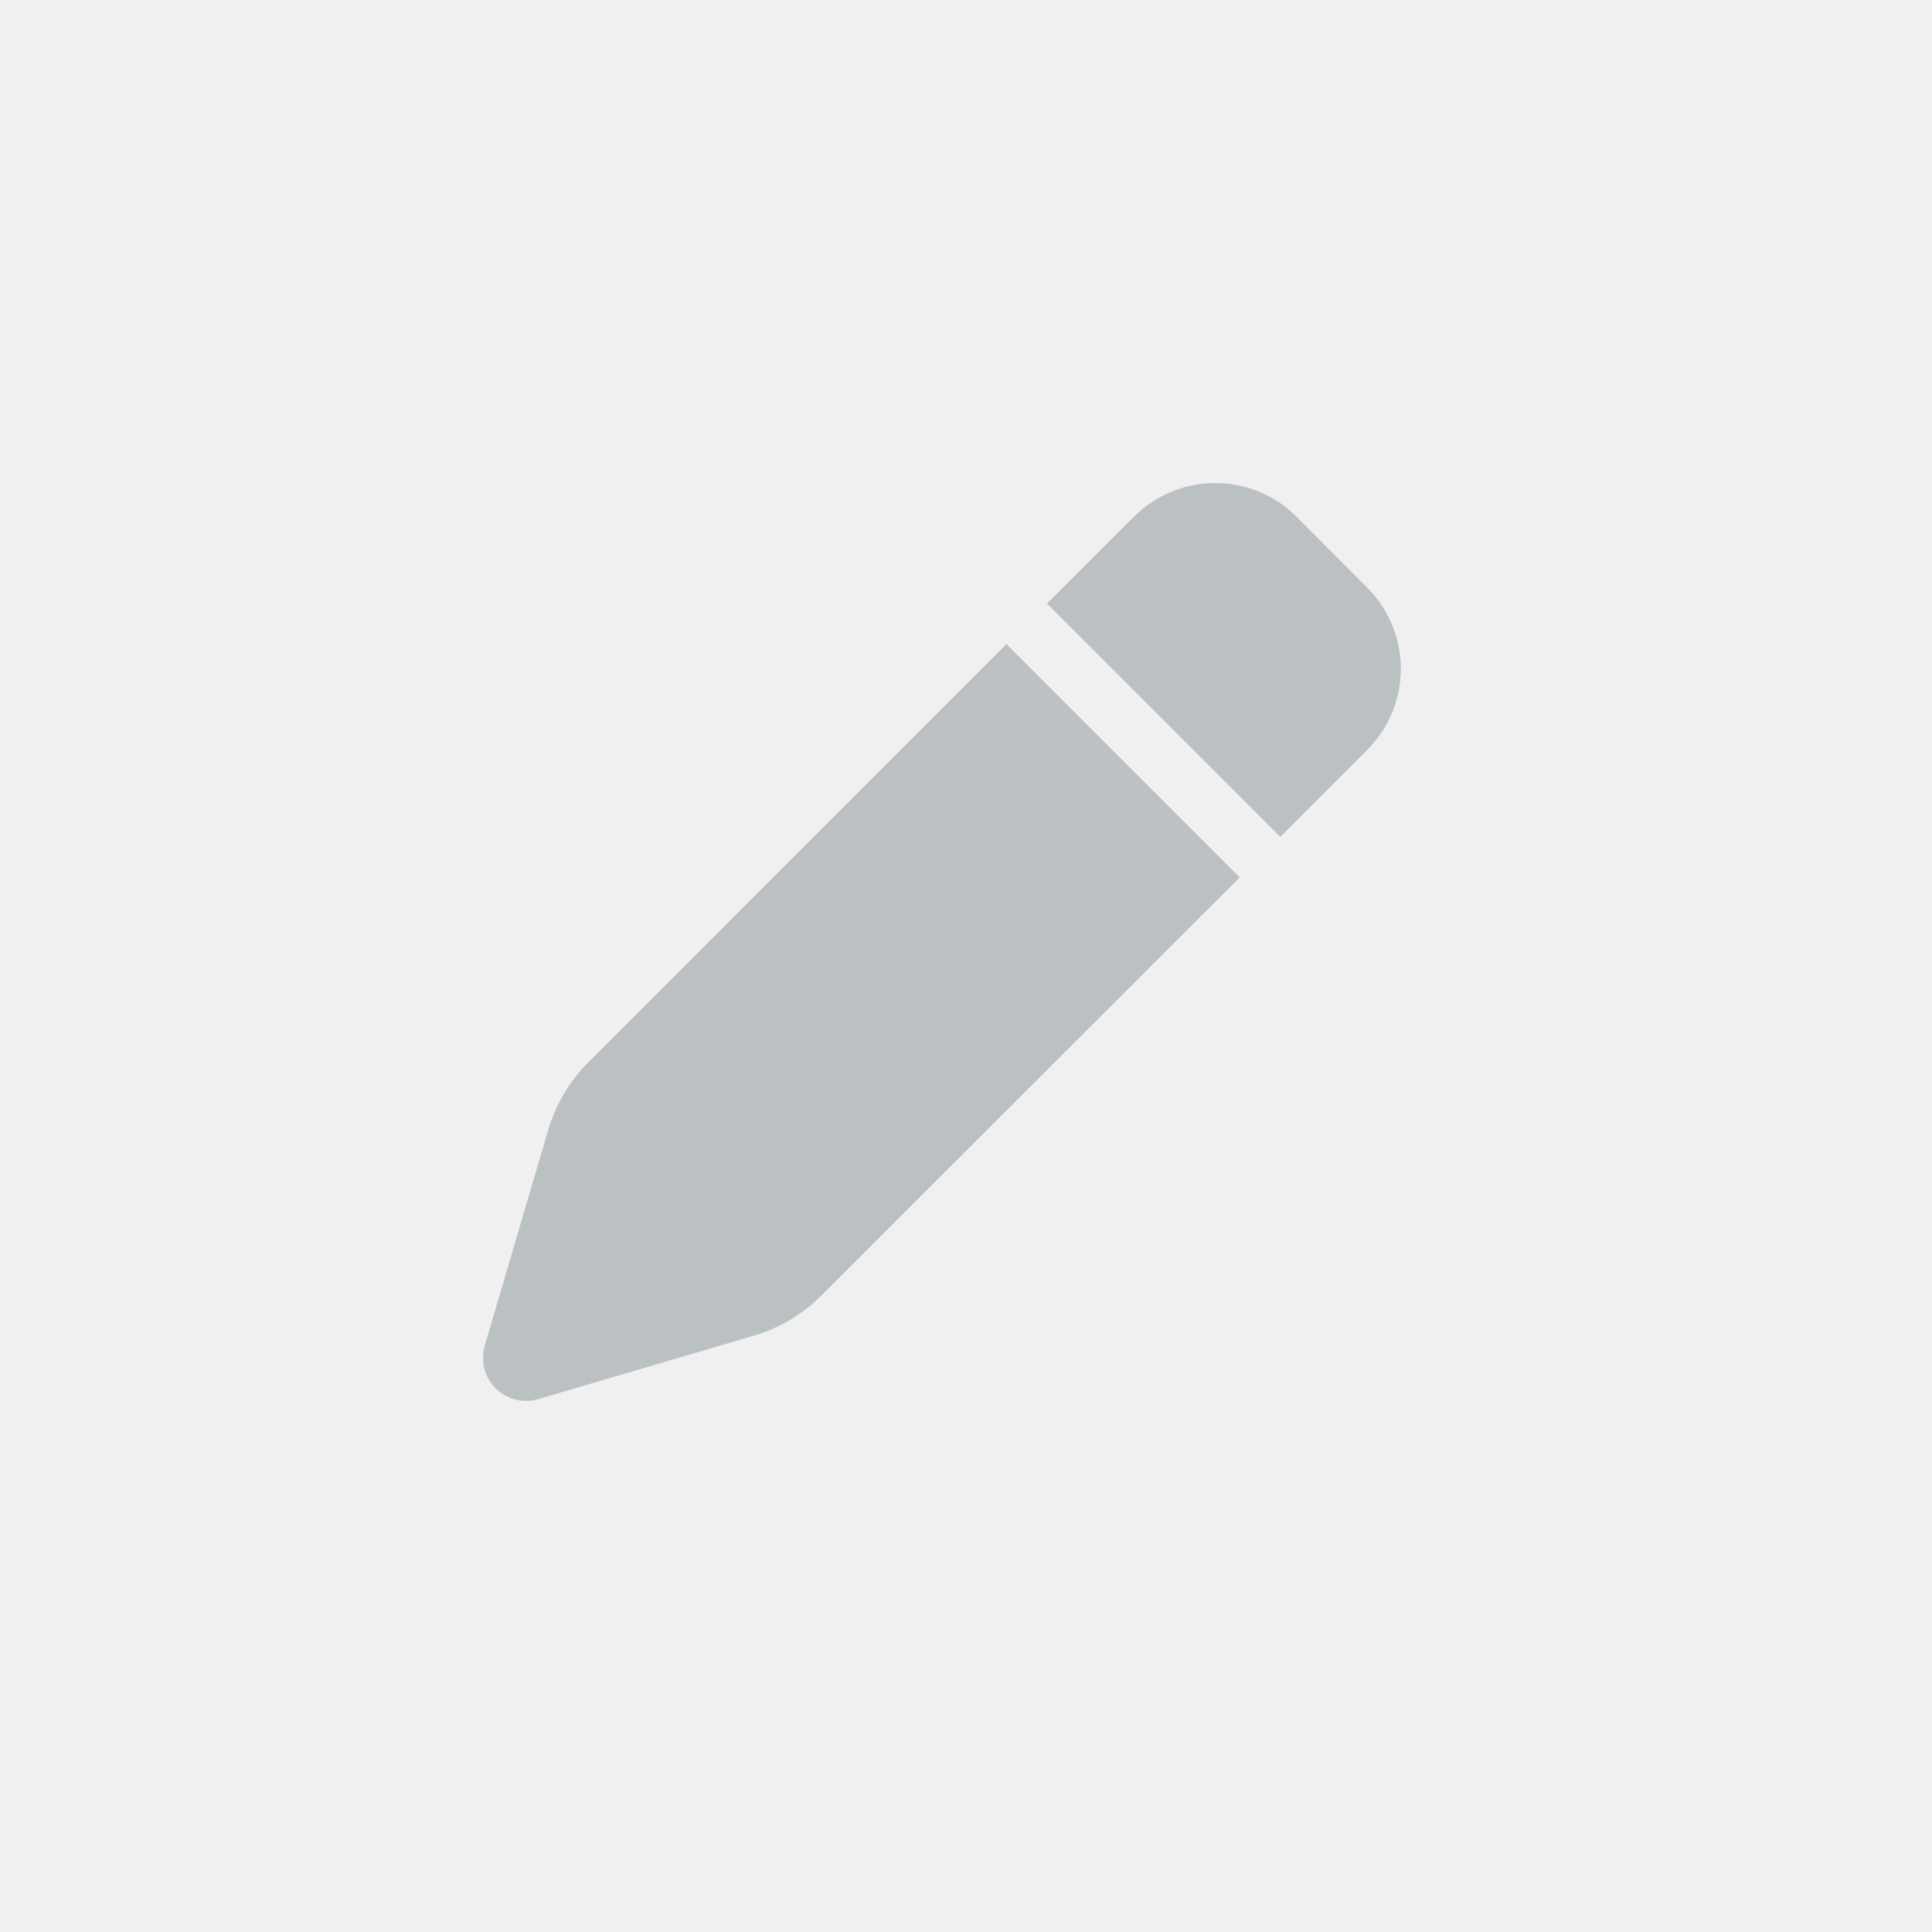
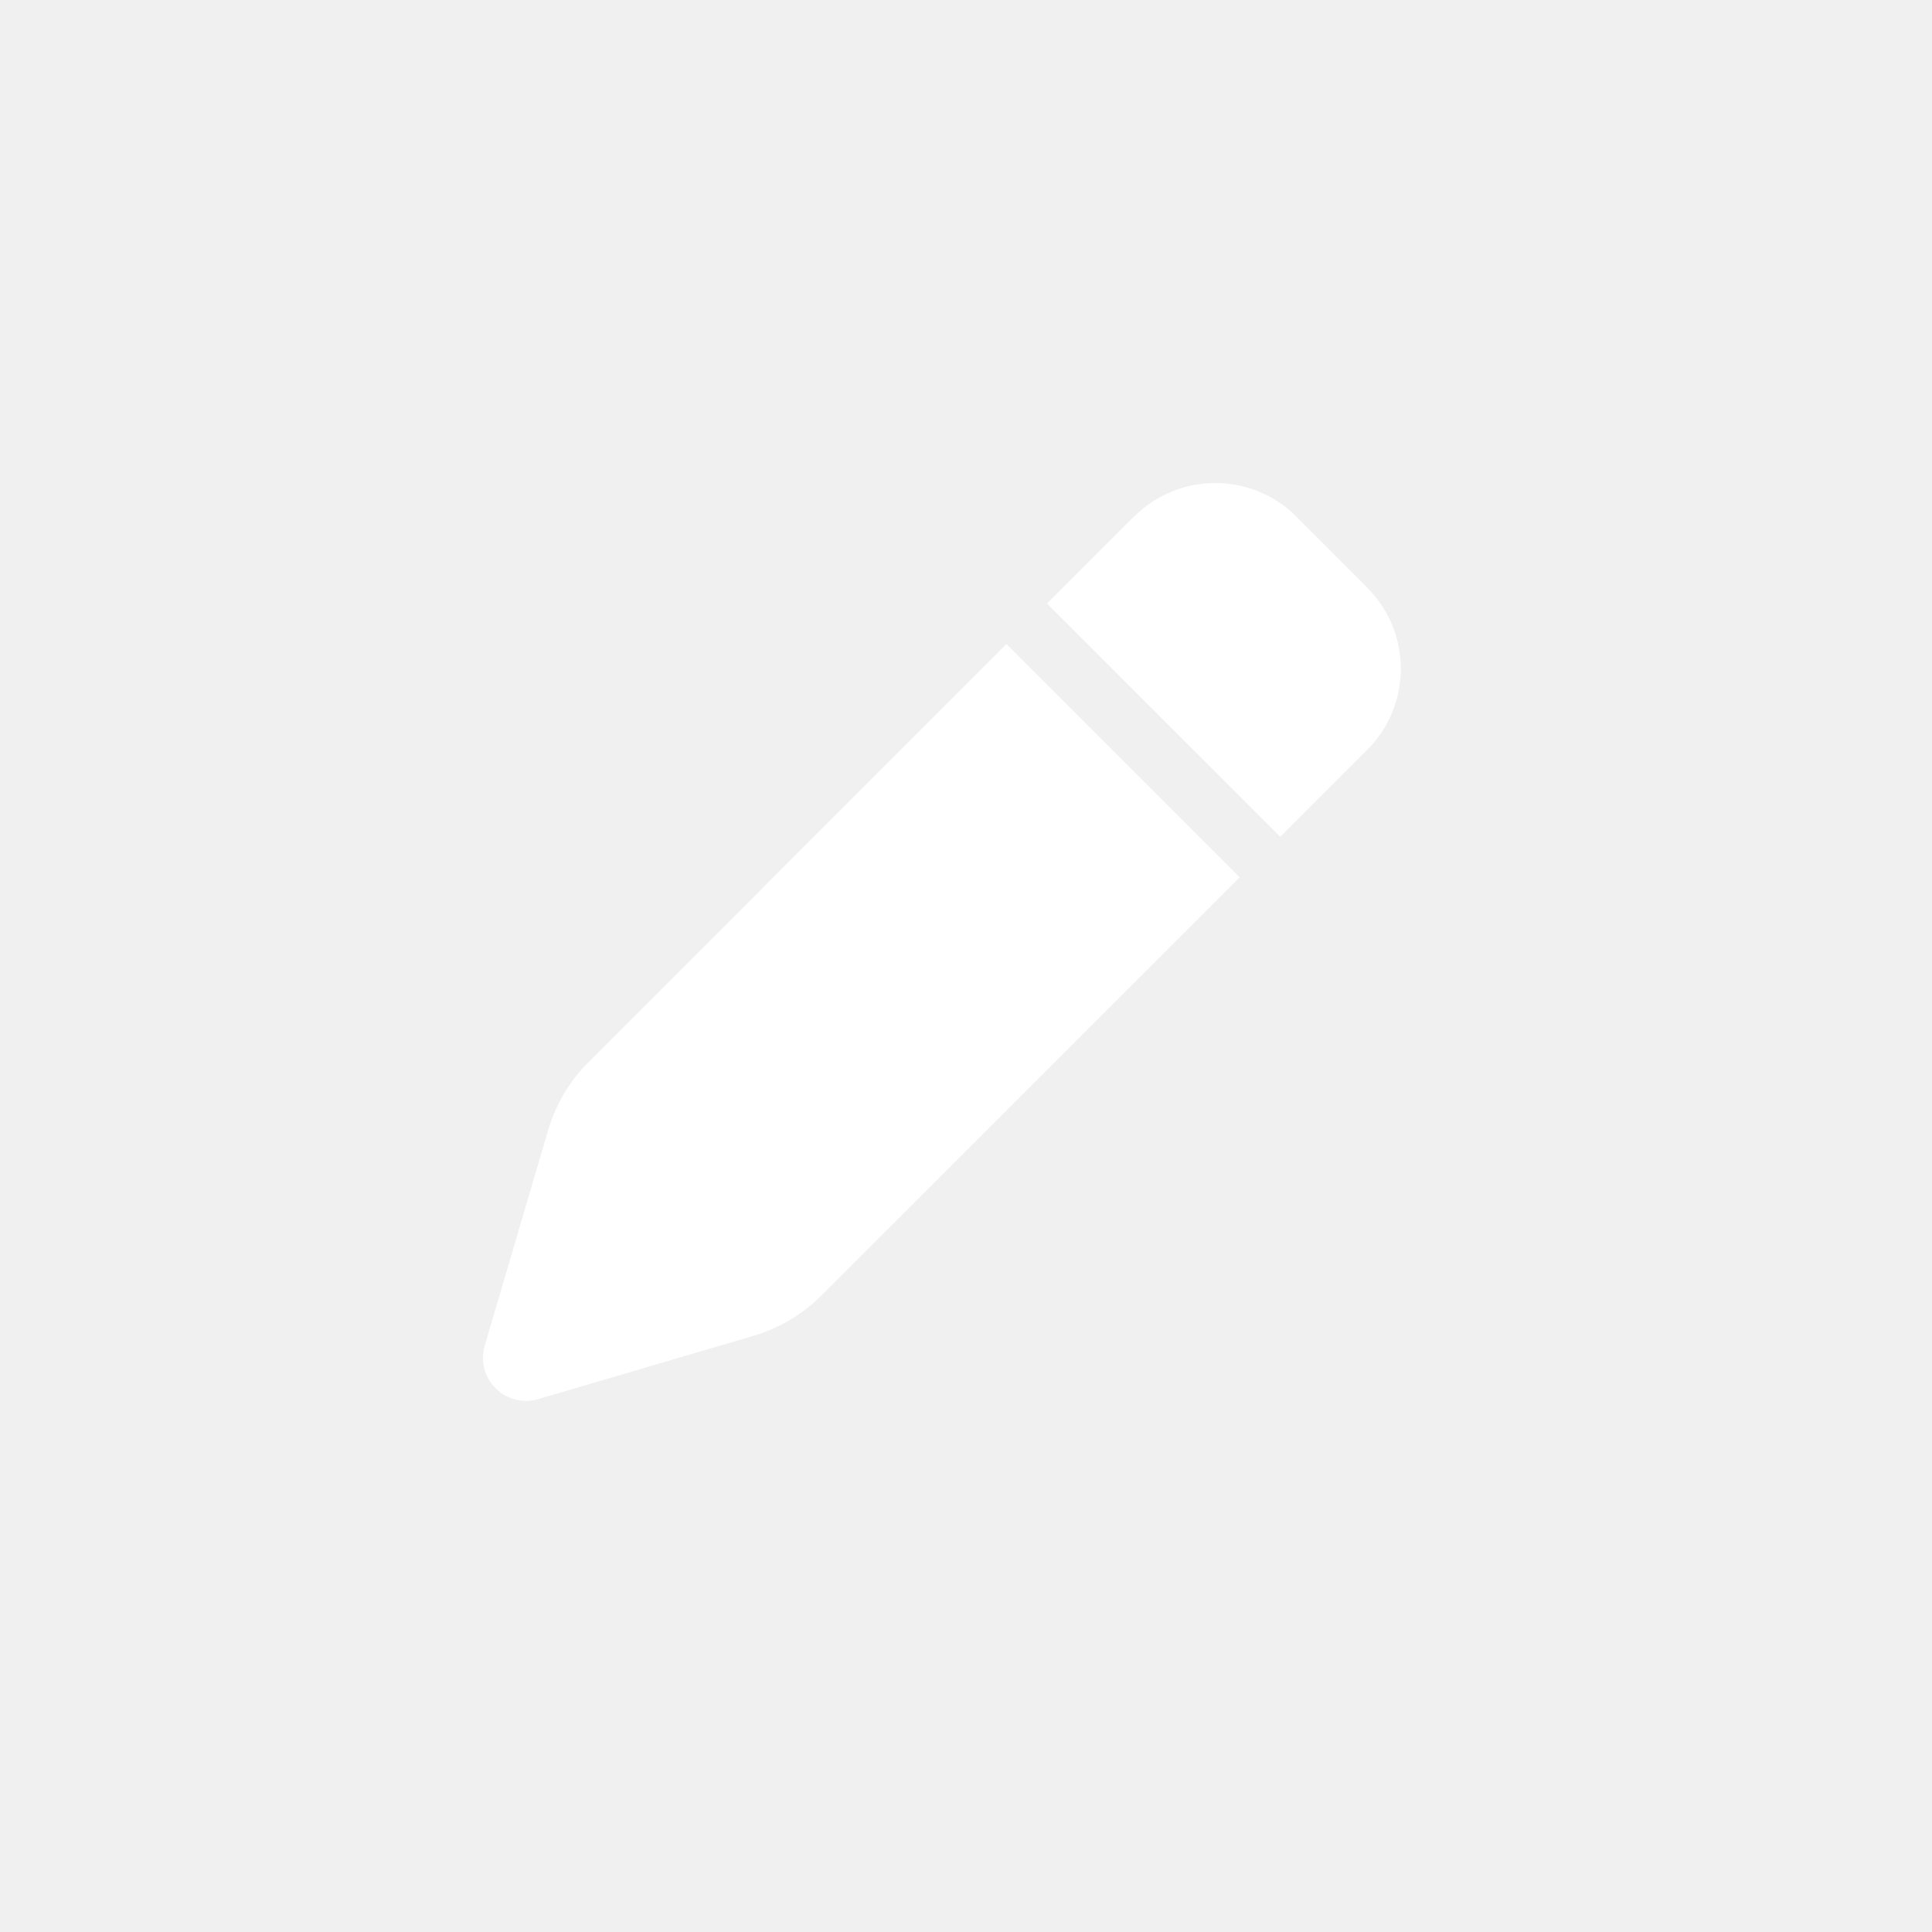
<svg xmlns="http://www.w3.org/2000/svg" width="24" height="24" viewBox="0 0 24 24" fill="none">
-   <path d="M14.085 6.418L13.006 7.497L15.904 10.395L16.983 9.316C17.541 8.759 17.541 7.856 16.983 7.299L16.105 6.418C15.548 5.861 14.645 5.861 14.088 6.418H14.085ZM12.502 8.001L7.306 13.199C7.074 13.431 6.905 13.719 6.811 14.033L6.022 16.715C5.966 16.904 6.018 17.107 6.156 17.245C6.294 17.384 6.497 17.435 6.684 17.381L9.366 16.592C9.68 16.499 9.968 16.329 10.2 16.097L15.4 10.899L12.502 8.001Z" fill="#BBC1C3" />
+   <path d="M14.085 6.418L13.006 7.497L15.904 10.395L16.983 9.316C17.541 8.759 17.541 7.856 16.983 7.299L16.105 6.418C15.548 5.861 14.645 5.861 14.088 6.418H14.085ZM12.502 8.001L7.306 13.199C7.074 13.431 6.905 13.719 6.811 14.033L6.022 16.715C5.966 16.904 6.018 17.107 6.156 17.245C6.294 17.384 6.497 17.435 6.684 17.381L9.366 16.592C9.68 16.499 9.968 16.329 10.2 16.097L15.4 10.899L12.502 8.001Z" fill="#fff" />
</svg>
